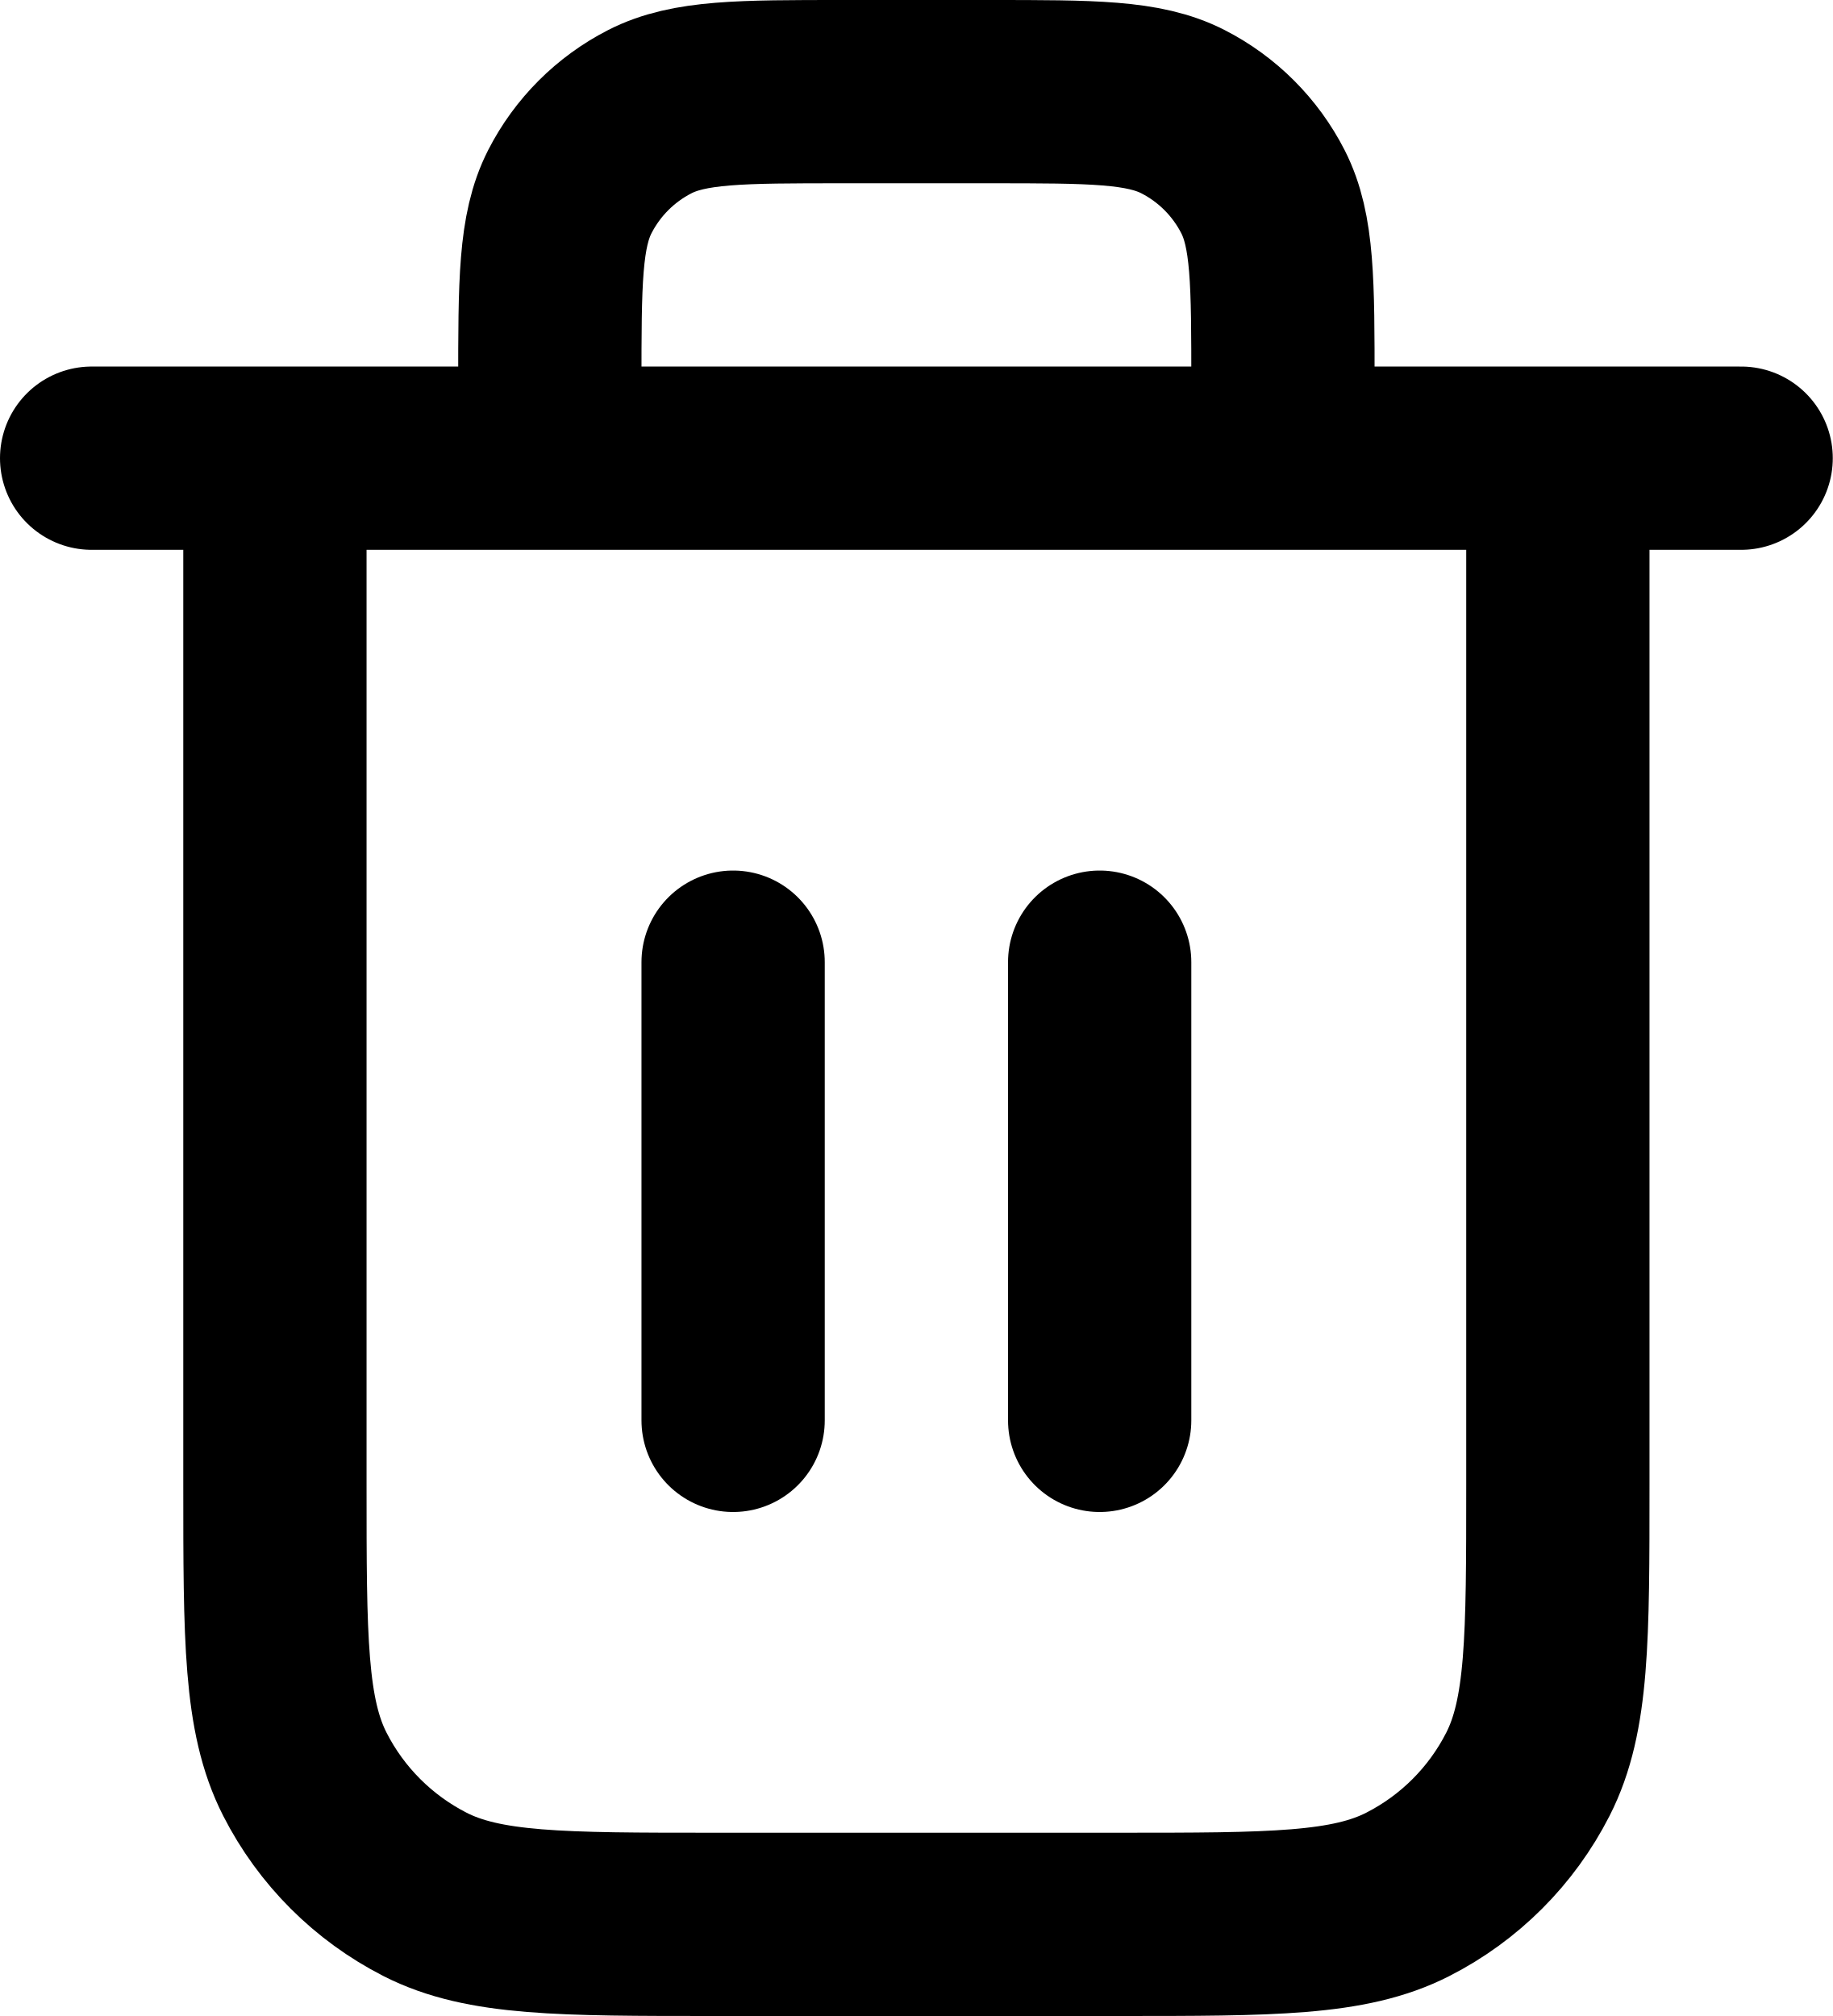
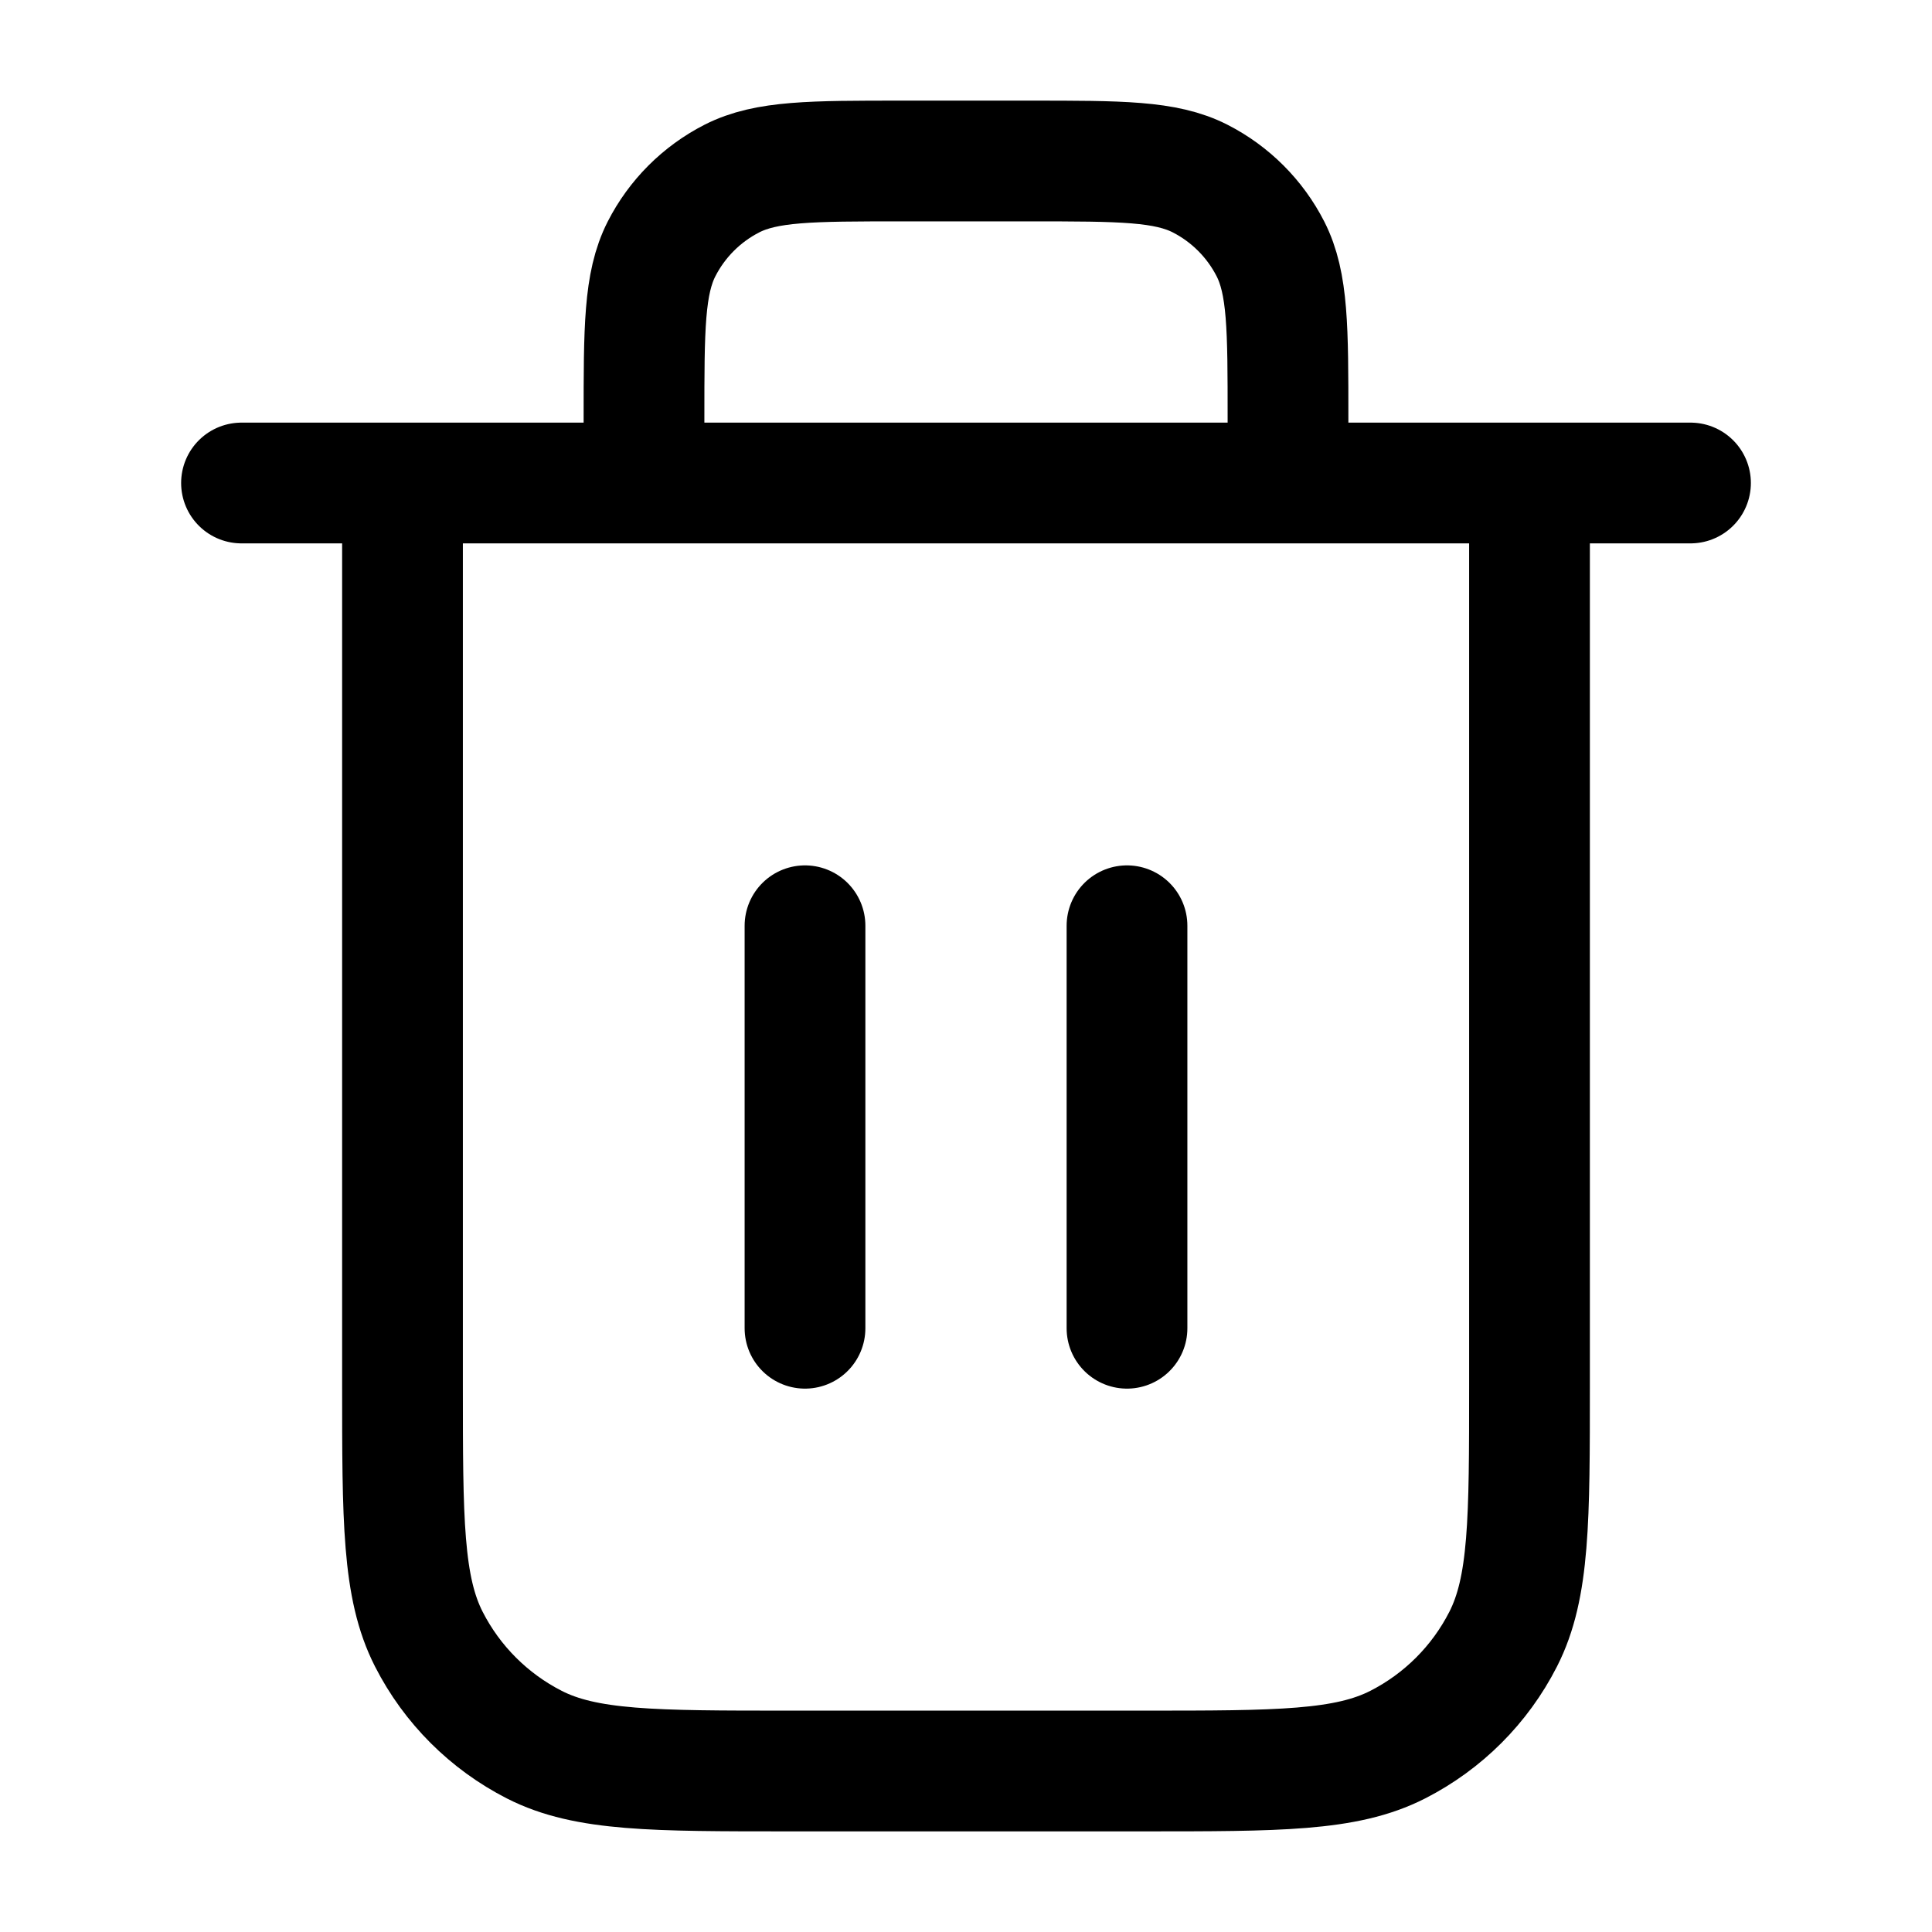
- <svg xmlns="http://www.w3.org/2000/svg" width="20" height="22" viewBox="0 0 20 22" fill="none">
-   <path d="M14 5V4.2C14 3.08 14 2.52 13.782 2.092C13.59 1.716 13.284 1.41 12.908 1.218C12.48 1 11.92 1 10.8 1H9.2C8.08 1 7.52 1 7.092 1.218C6.716 1.41 6.41 1.716 6.218 2.092C6 2.52 6 3.08 6 4.2V5M8 10.5V15.5M12 10.5V15.5M1 5H19M17 5V16.2C17 17.88 17 18.72 16.673 19.362C16.385 19.927 15.927 20.385 15.362 20.673C14.72 21 13.88 21 12.2 21H7.8C6.12 21 5.28 21 4.638 20.673C4.074 20.385 3.615 19.927 3.327 19.362C3 18.72 3 17.88 3 16.2V5" stroke="currentColor" stroke-width="2" stroke-linecap="round" stroke-linejoin="round" />
+ <svg xmlns="http://www.w3.org/2000/svg" width="24" height="24" viewBox="0 0 24 24" stroke-width="1.5" fill="none">
+   <path d="M16 6V5.2C16 4.08 16 3.52 15.782 3.092C15.59 2.716 15.284 2.41 14.908 2.218C14.48 2 13.92 2 12.8 2H11.2C10.08 2 9.52 2 9.092 2.218C8.716 2.41 8.41 2.716 8.218 3.092C8 3.52 8 4.08 8 5.2V6M10 11.5V16.5M14 11.5V16.5M3 6H21M19 6V17.2C19 18.88 19 19.72 18.673 20.362C18.385 20.927 17.927 21.385 17.362 21.673C16.72 22 15.88 22 14.2 22H9.8C8.12 22 7.28 22 6.638 21.673C6.074 21.385 5.615 20.927 5.327 20.362C5 19.72 5 18.88 5 17.2V6" stroke="currentColor" stroke-width="inherit" stroke-linecap="round" stroke-linejoin="round" />
</svg>
